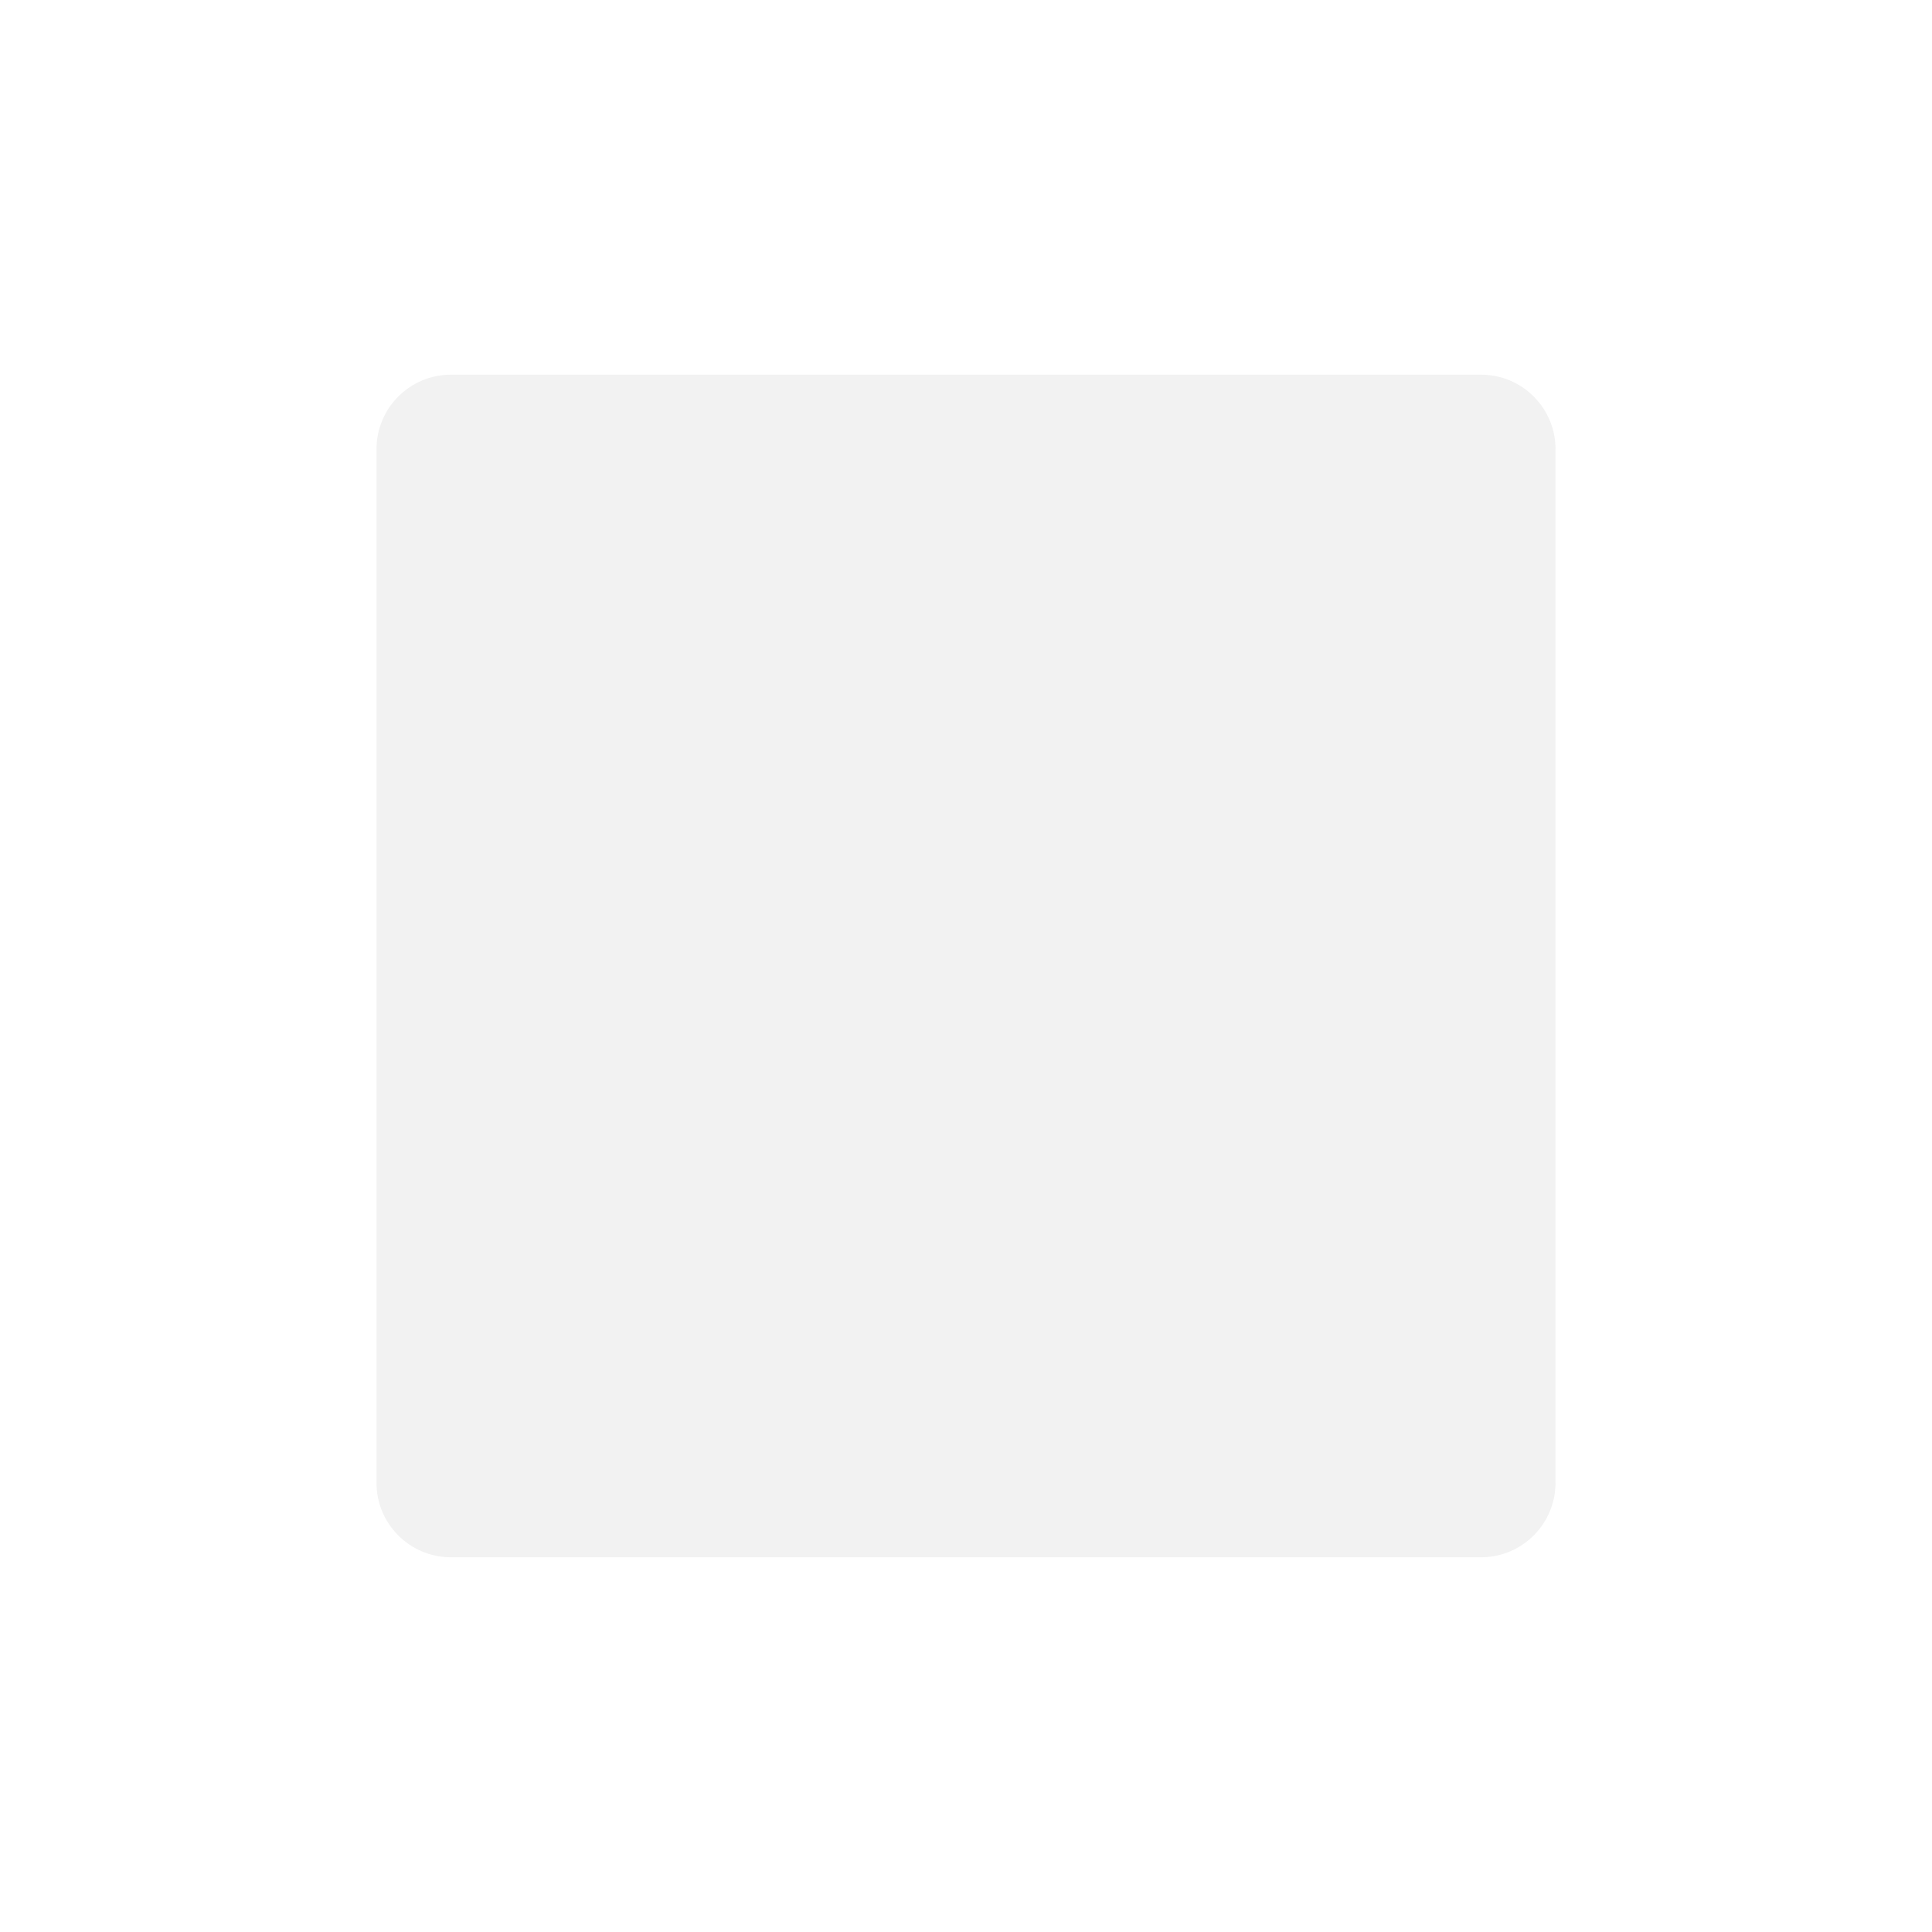
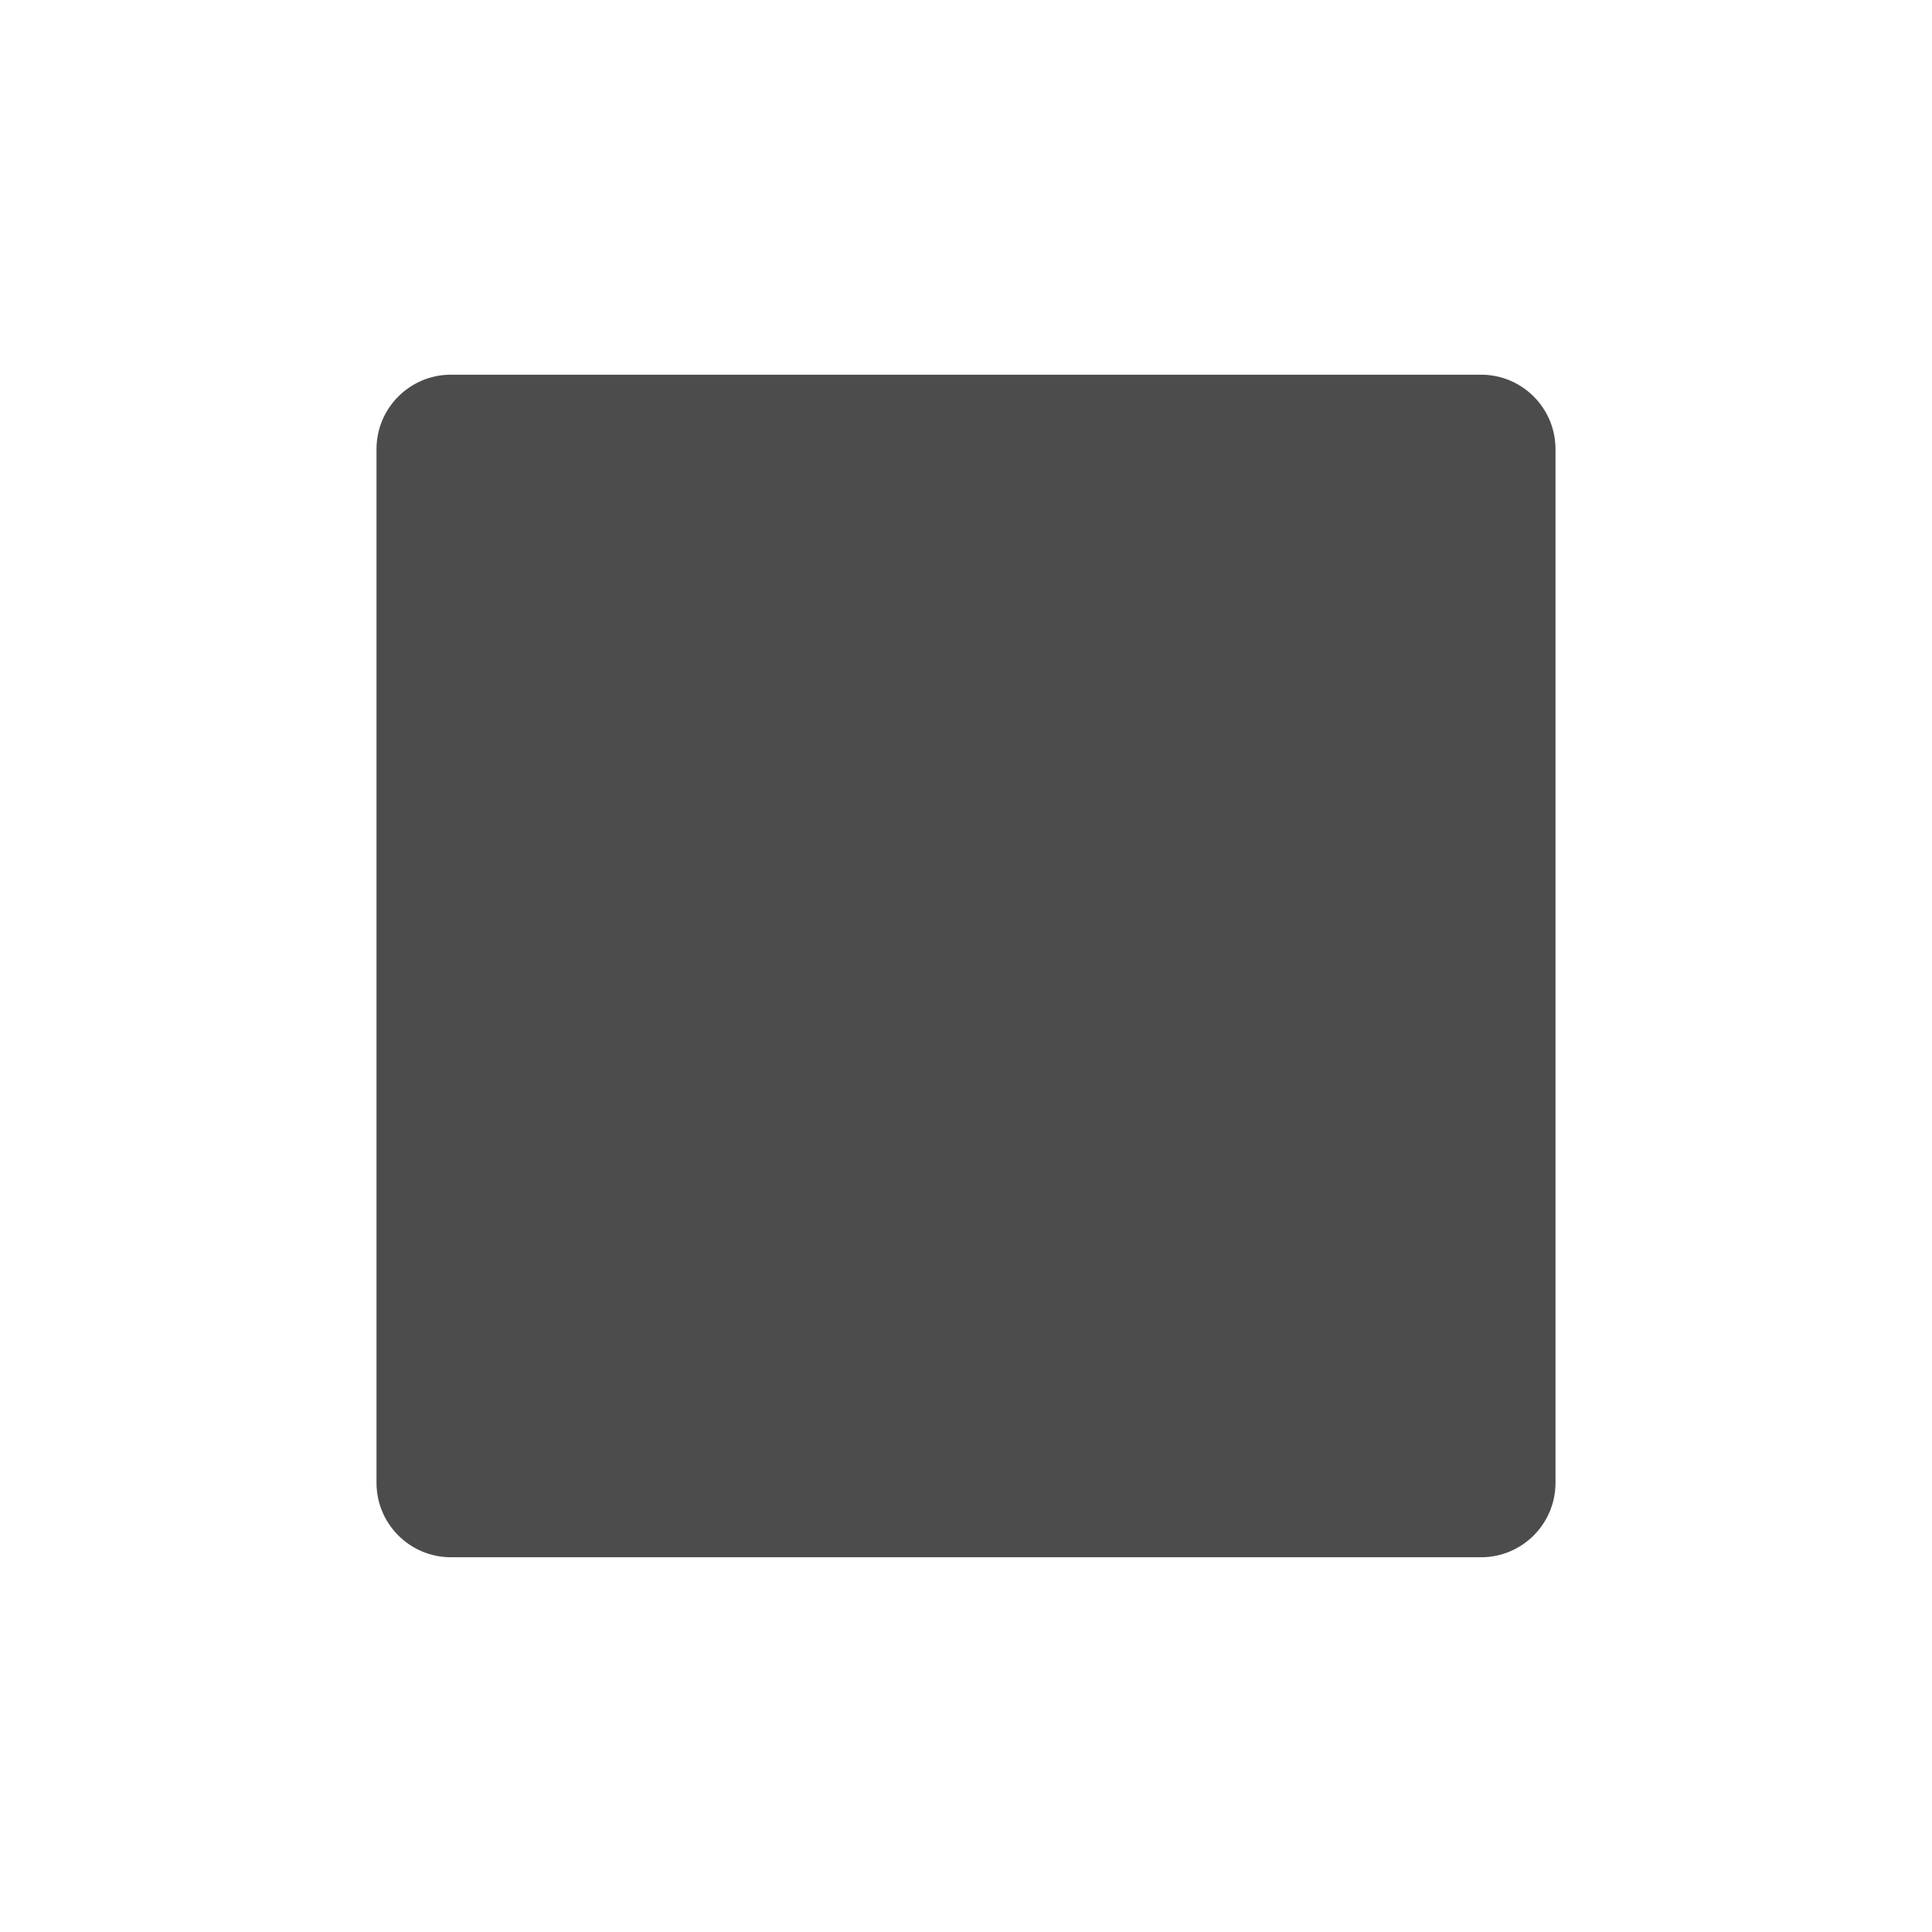
<svg xmlns="http://www.w3.org/2000/svg" width="20mm" height="20mm" viewBox="0 0 20 20" version="1.1" id="svg8">
  <defs id="defs2" />
-   <g id="layer1" transform="translate(0,-277)">
-     <g id="g816" transform="translate(-0.1414997,-0.06224982)" style="fill:#0040f4;fill-opacity:0.811">
-       <g id="g817">
-         <rect ry="0.771" y="280.941" x="4.039" height="12.242" width="12.205" id="rect848" style="opacity:0.7;fill:#ececec;fill-opacity:1;fill-rule:nonzero;stroke:#000000;stroke-width:0;stroke-linejoin:bevel;stroke-miterlimit:4;stroke-dasharray:none;stroke-dashoffset:0;stroke-opacity:1;paint-order:stroke fill markers" />
+   <g style="fill:#000000" id="layer1" transform="translate(0,-277)">
+     <g id="g816" transform="translate(-0.1414997,-0.06224982)" style="fill:#000000;fill-opacity:0.811">
+       <g style="fill:#000000" id="g817">
+         <rect ry="0.771" y="280.941" x="4.039" height="12.242" width="12.205" id="rect848" style="opacity:0.7;fill:#000000;fill-opacity:1;fill-rule:nonzero;stroke:#000000;stroke-width:0;stroke-linejoin:bevel;stroke-miterlimit:4;stroke-dasharray:none;stroke-dashoffset:0;stroke-opacity:1;paint-order:stroke fill markers" />
      </g>
    </g>
  </g>
</svg>
